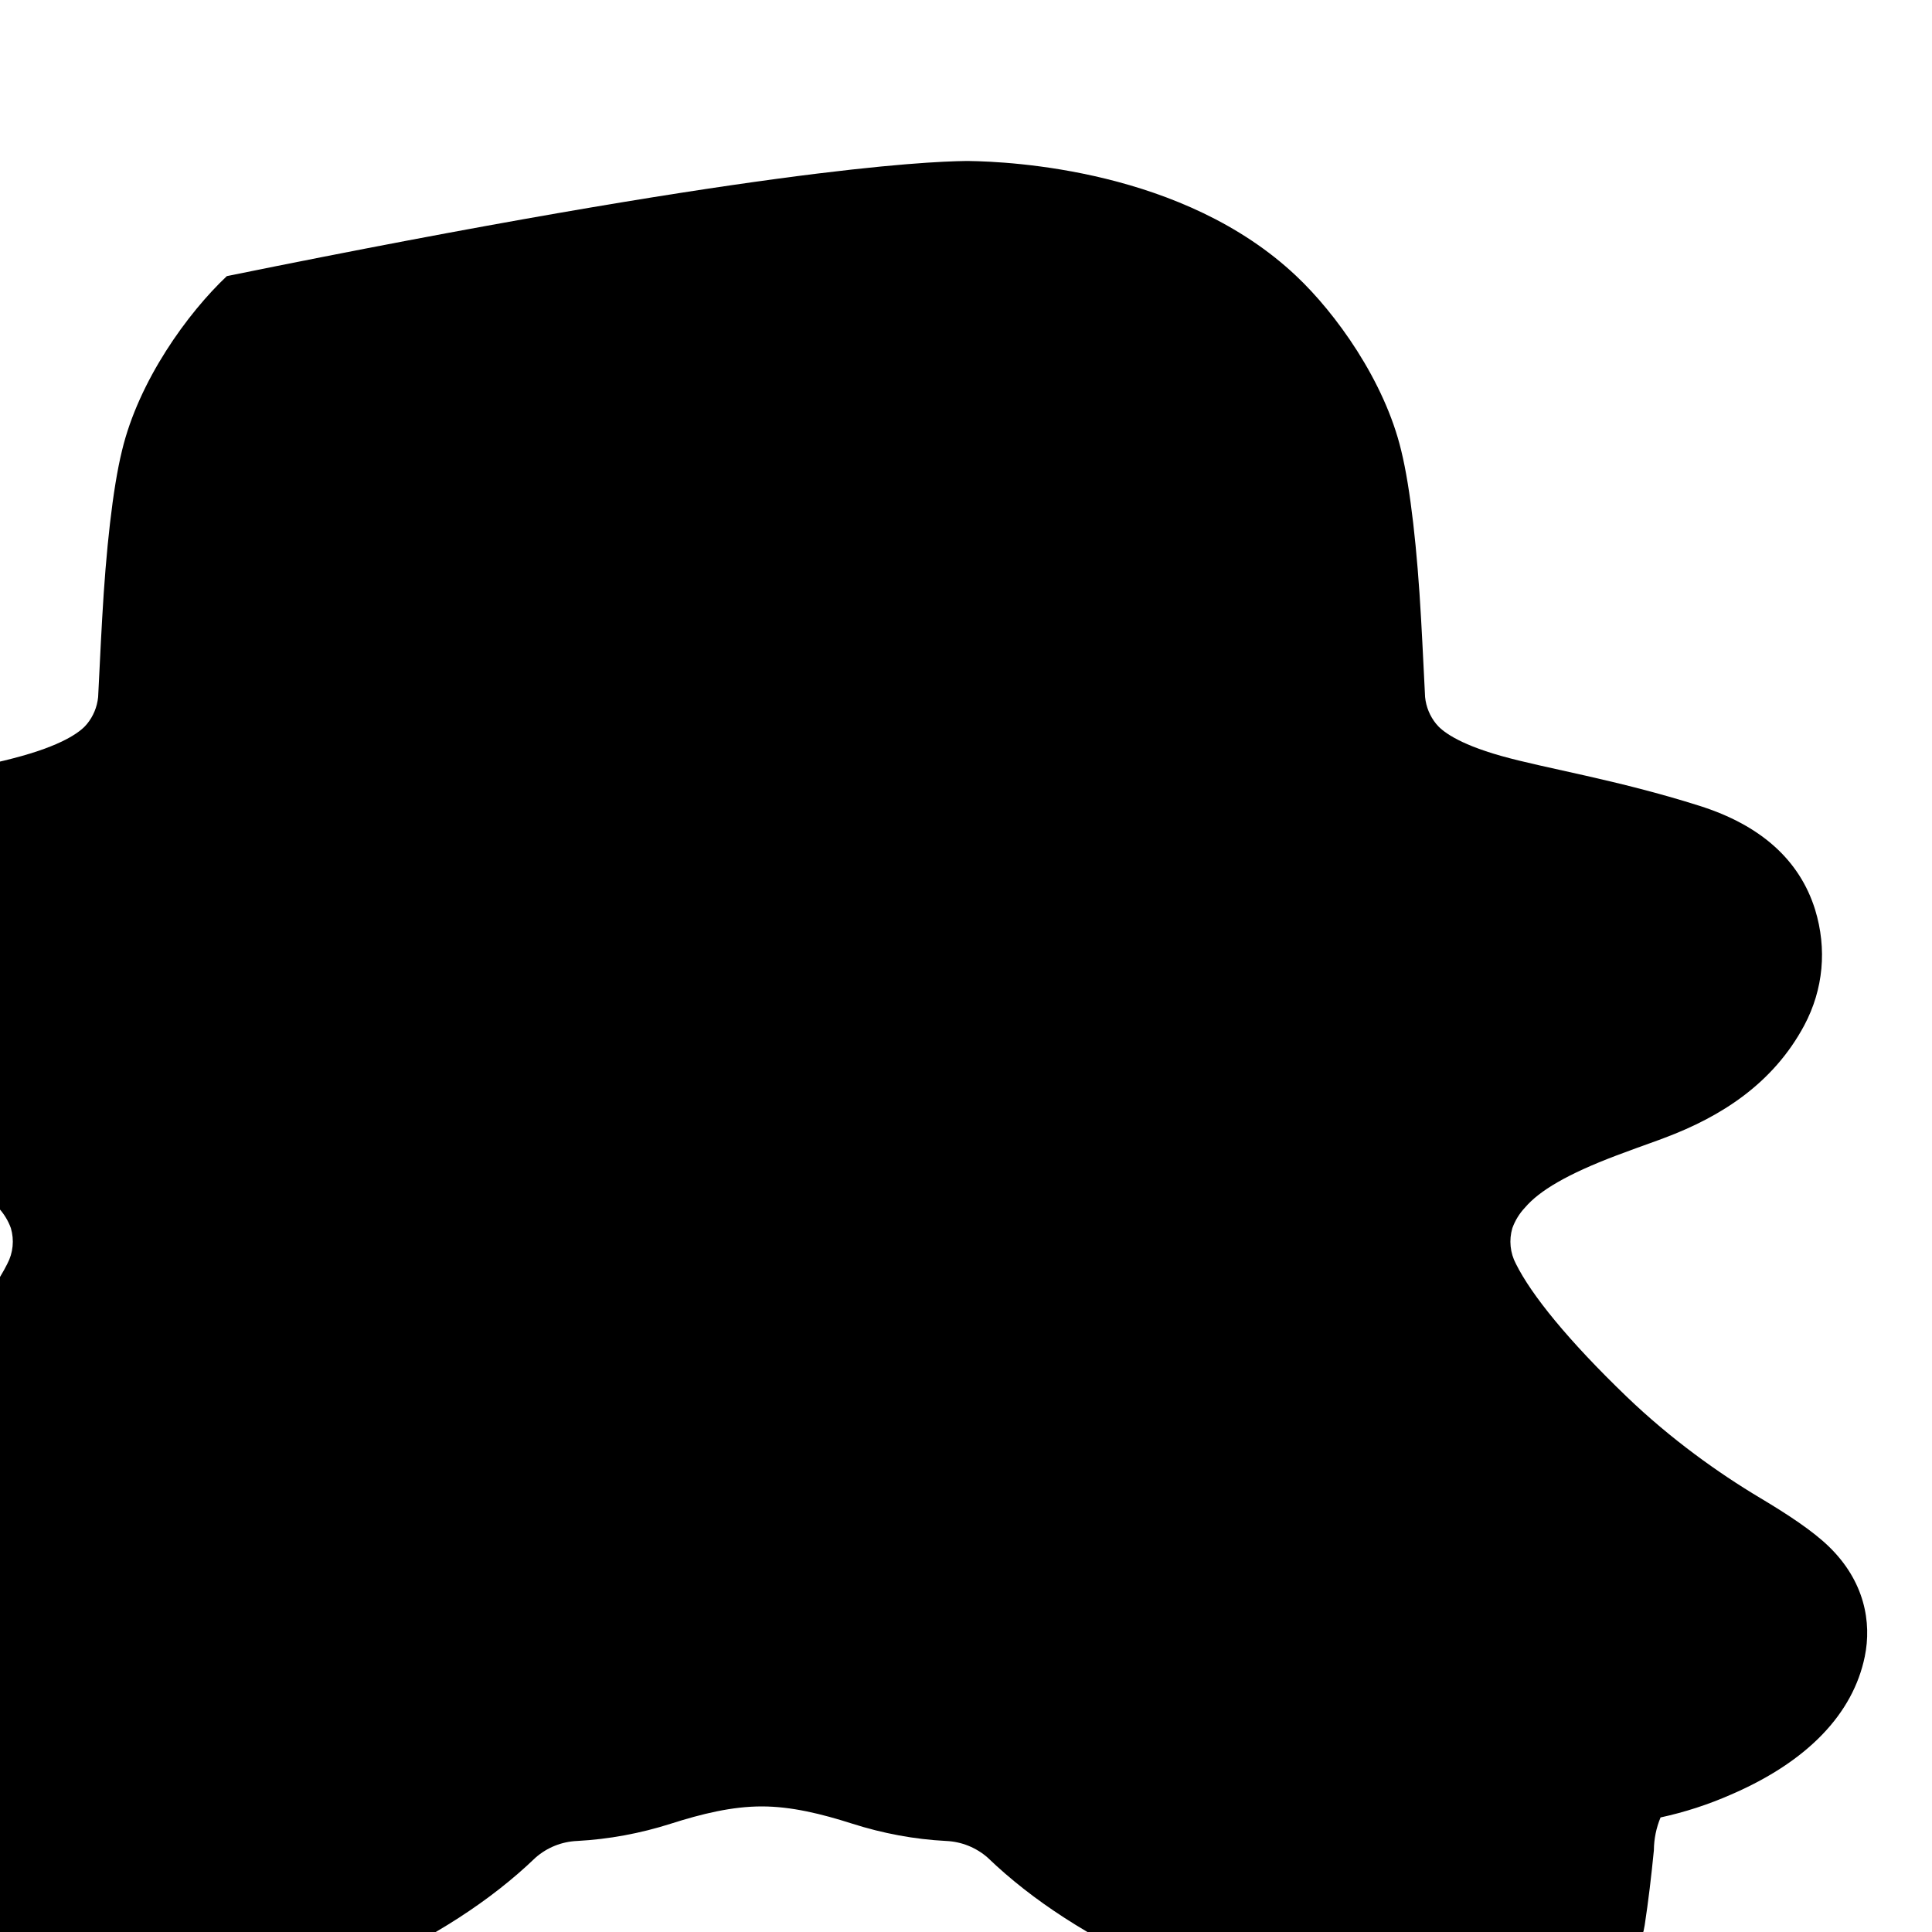
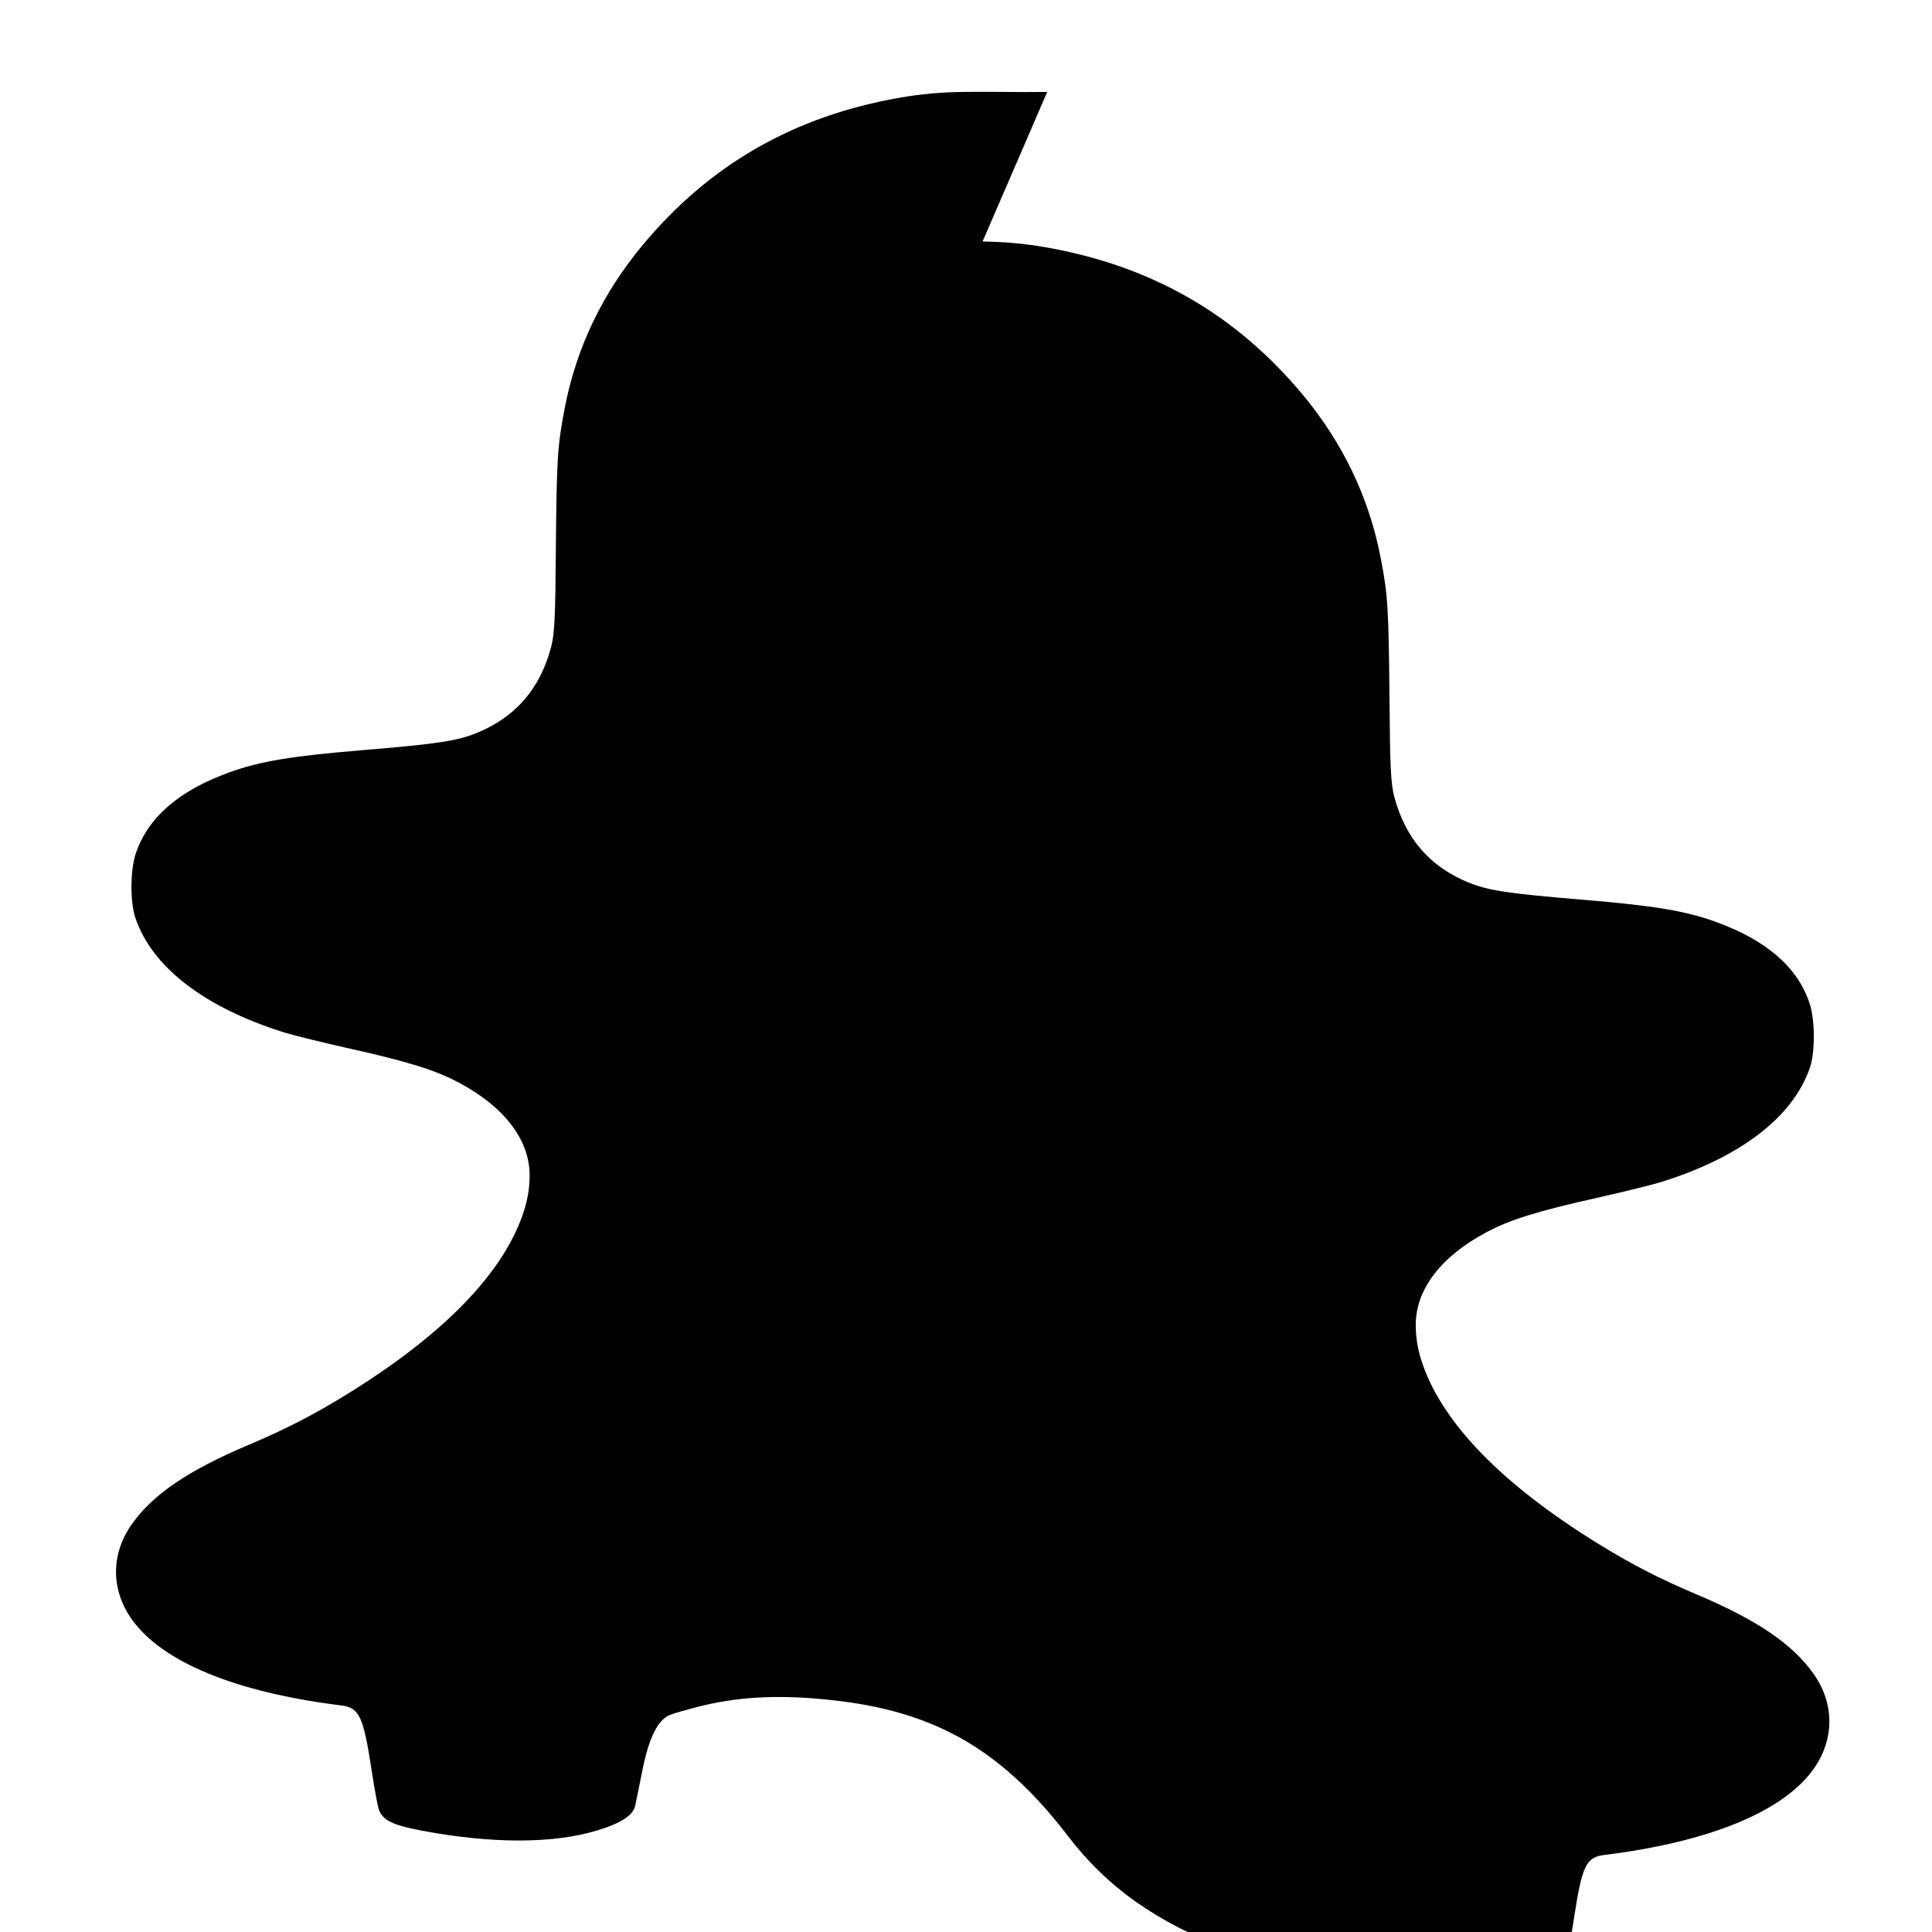
<svg xmlns="http://www.w3.org/2000/svg" viewBox="0 0 24 24" fill="currentColor">
-   <path d="M12.031 2c.521.007 2.674.106 4.073 1.43.485.457 1.095 1.297 1.303 2.17.115.469.199 1.235.246 2.086.023.4.038.759.05.973a.625.625 0 00.138.334c.063.079.252.241.806.397.547.155 1.438.295 2.464.62.76.24 1.245.673 1.437 1.29.149.487.103.99-.134 1.436-.387.724-1.034 1.136-1.74 1.4l-.072.027c-.2.072-.38.137-.52.19-.618.234-.961.44-1.138.648a.738.738 0 00-.157.255.59.59 0 00.045.445c.19.382.646.948 1.373 1.647.549.528 1.141.95 1.66 1.26.342.204.65.407.85.6.45.434.537.947.45 1.37-.146.711-.71 1.304-1.66 1.714a4.57 4.57 0 01-.877.285 1.088 1.088 0 00-.083.408c-.031.316-.068.63-.114.93-.053.357-.34.695-.869.908-.606.245-1.335.37-2.005.37-.438 0-.872-.06-1.286-.121-.604-.088-1.194-.305-1.845-.6-.89-.403-1.601-.861-2.157-1.396a.838.838 0 00-.518-.207c-.39-.02-.783-.093-1.165-.215-.382-.122-.757-.214-1.123-.214-.37 0-.745.092-1.128.214-.381.122-.775.194-1.164.215a.837.837 0 00-.518.207c-.556.535-1.267.993-2.157 1.396-.651.295-1.241.512-1.845.6a7.61 7.61 0 01-1.286.121c-.67 0-1.399-.125-2.005-.37-.53-.213-.816-.551-.869-.907-.046-.301-.083-.615-.114-.93a1.088 1.088 0 00-.083-.409 4.57 4.57 0 01-.877-.285c-.95-.41-1.514-1.003-1.66-1.714-.087-.423 0-.936.45-1.37.2-.193.508-.396.85-.6.519-.31 1.111-.732 1.66-1.26.727-.699 1.183-1.265 1.373-1.647a.59.59 0 00.045-.445.738.738 0 00-.157-.255c-.177-.208-.52-.414-1.138-.648-.14-.053-.32-.118-.52-.19l-.072-.027c-.706-.264-1.353-.676-1.74-1.4-.237-.446-.283-.949-.134-1.436.192-.617.677-1.05 1.437-1.29 1.026-.325 1.917-.465 2.464-.62.554-.156.743-.318.806-.397a.625.625 0 00.138-.334c.012-.214.027-.573.05-.973.047-.85.131-1.617.246-2.086.208-.873.818-1.713 1.303-2.17C9.324 2.106 11.477 2.007 11.998 2h.033z" />
+   <path d="M12.206 3c.262.003.52.026.773.07 1.324.229 2.378.836 3.214 1.845.482.583.814 1.258.96 2.024.088.462.097.606.108 1.753.006.825.016 1.043.059 1.205.138.518.442.87.923 1.066.245.1.494.137 1.41.213.894.074 1.28.138 1.662.276.63.229 1.014.562 1.163 1.008.07.207.072.605.006.8-.207.613-.86 1.115-1.85 1.424-.11.034-.458.12-.774.191-.766.171-1.104.276-1.4.435-.562.3-.873.71-.873 1.147 0 .147.021.285.064.424.238.77.992 1.552 2.222 2.308.405.249.75.426 1.2.616.75.317 1.19.614 1.453.984.265.37.265.82 0 1.19-.38.529-1.295.903-2.603 1.065-.22.027-.272.139-.37.783-.038.251-.082.486-.097.522-.053.123-.167.181-.525.264-.543.127-1.309.127-2.18.002-.49-.07-.961-.195-1.48-.392-.905-.344-1.515-.774-2.01-1.422-.482-.63-.98-1.058-1.542-1.32-.425-.198-.883-.313-1.466-.37-.615-.06-1.105-.032-1.593.094-.142.037-.294.08-.337.098-.147.058-.258.276-.337.66-.047.227-.088.435-.094.463-.025.123-.17.22-.472.312-.548.167-1.314.167-2.185.002-.358-.068-.472-.126-.525-.25-.015-.035-.06-.27-.097-.522-.099-.643-.15-.755-.37-.782-1.31-.162-2.223-.536-2.603-1.066-.265-.37-.265-.818 0-1.189.262-.37.702-.667 1.452-.984.45-.19.795-.367 1.2-.616 1.23-.756 1.985-1.538 2.223-2.308.043-.139.064-.277.064-.424 0-.437-.311-.847-.873-1.147-.297-.16-.635-.264-1.4-.435-.317-.071-.664-.157-.774-.191-.99-.31-1.644-.811-1.85-1.424-.067-.196-.065-.593.005-.8.15-.446.533-.78 1.163-1.008.383-.138.769-.202 1.662-.276.917-.076 1.166-.113 1.41-.213.482-.196.786-.548.924-1.066.043-.162.053-.38.059-1.205.01-1.147.02-1.291.108-1.753.145-.766.477-1.441.96-2.024.835-1.01 1.89-1.616 3.213-1.845.253-.044.512-.067.773-.07.175-.002.35-.002.525 0 .175.002.35.002.525 0z" />
</svg>
